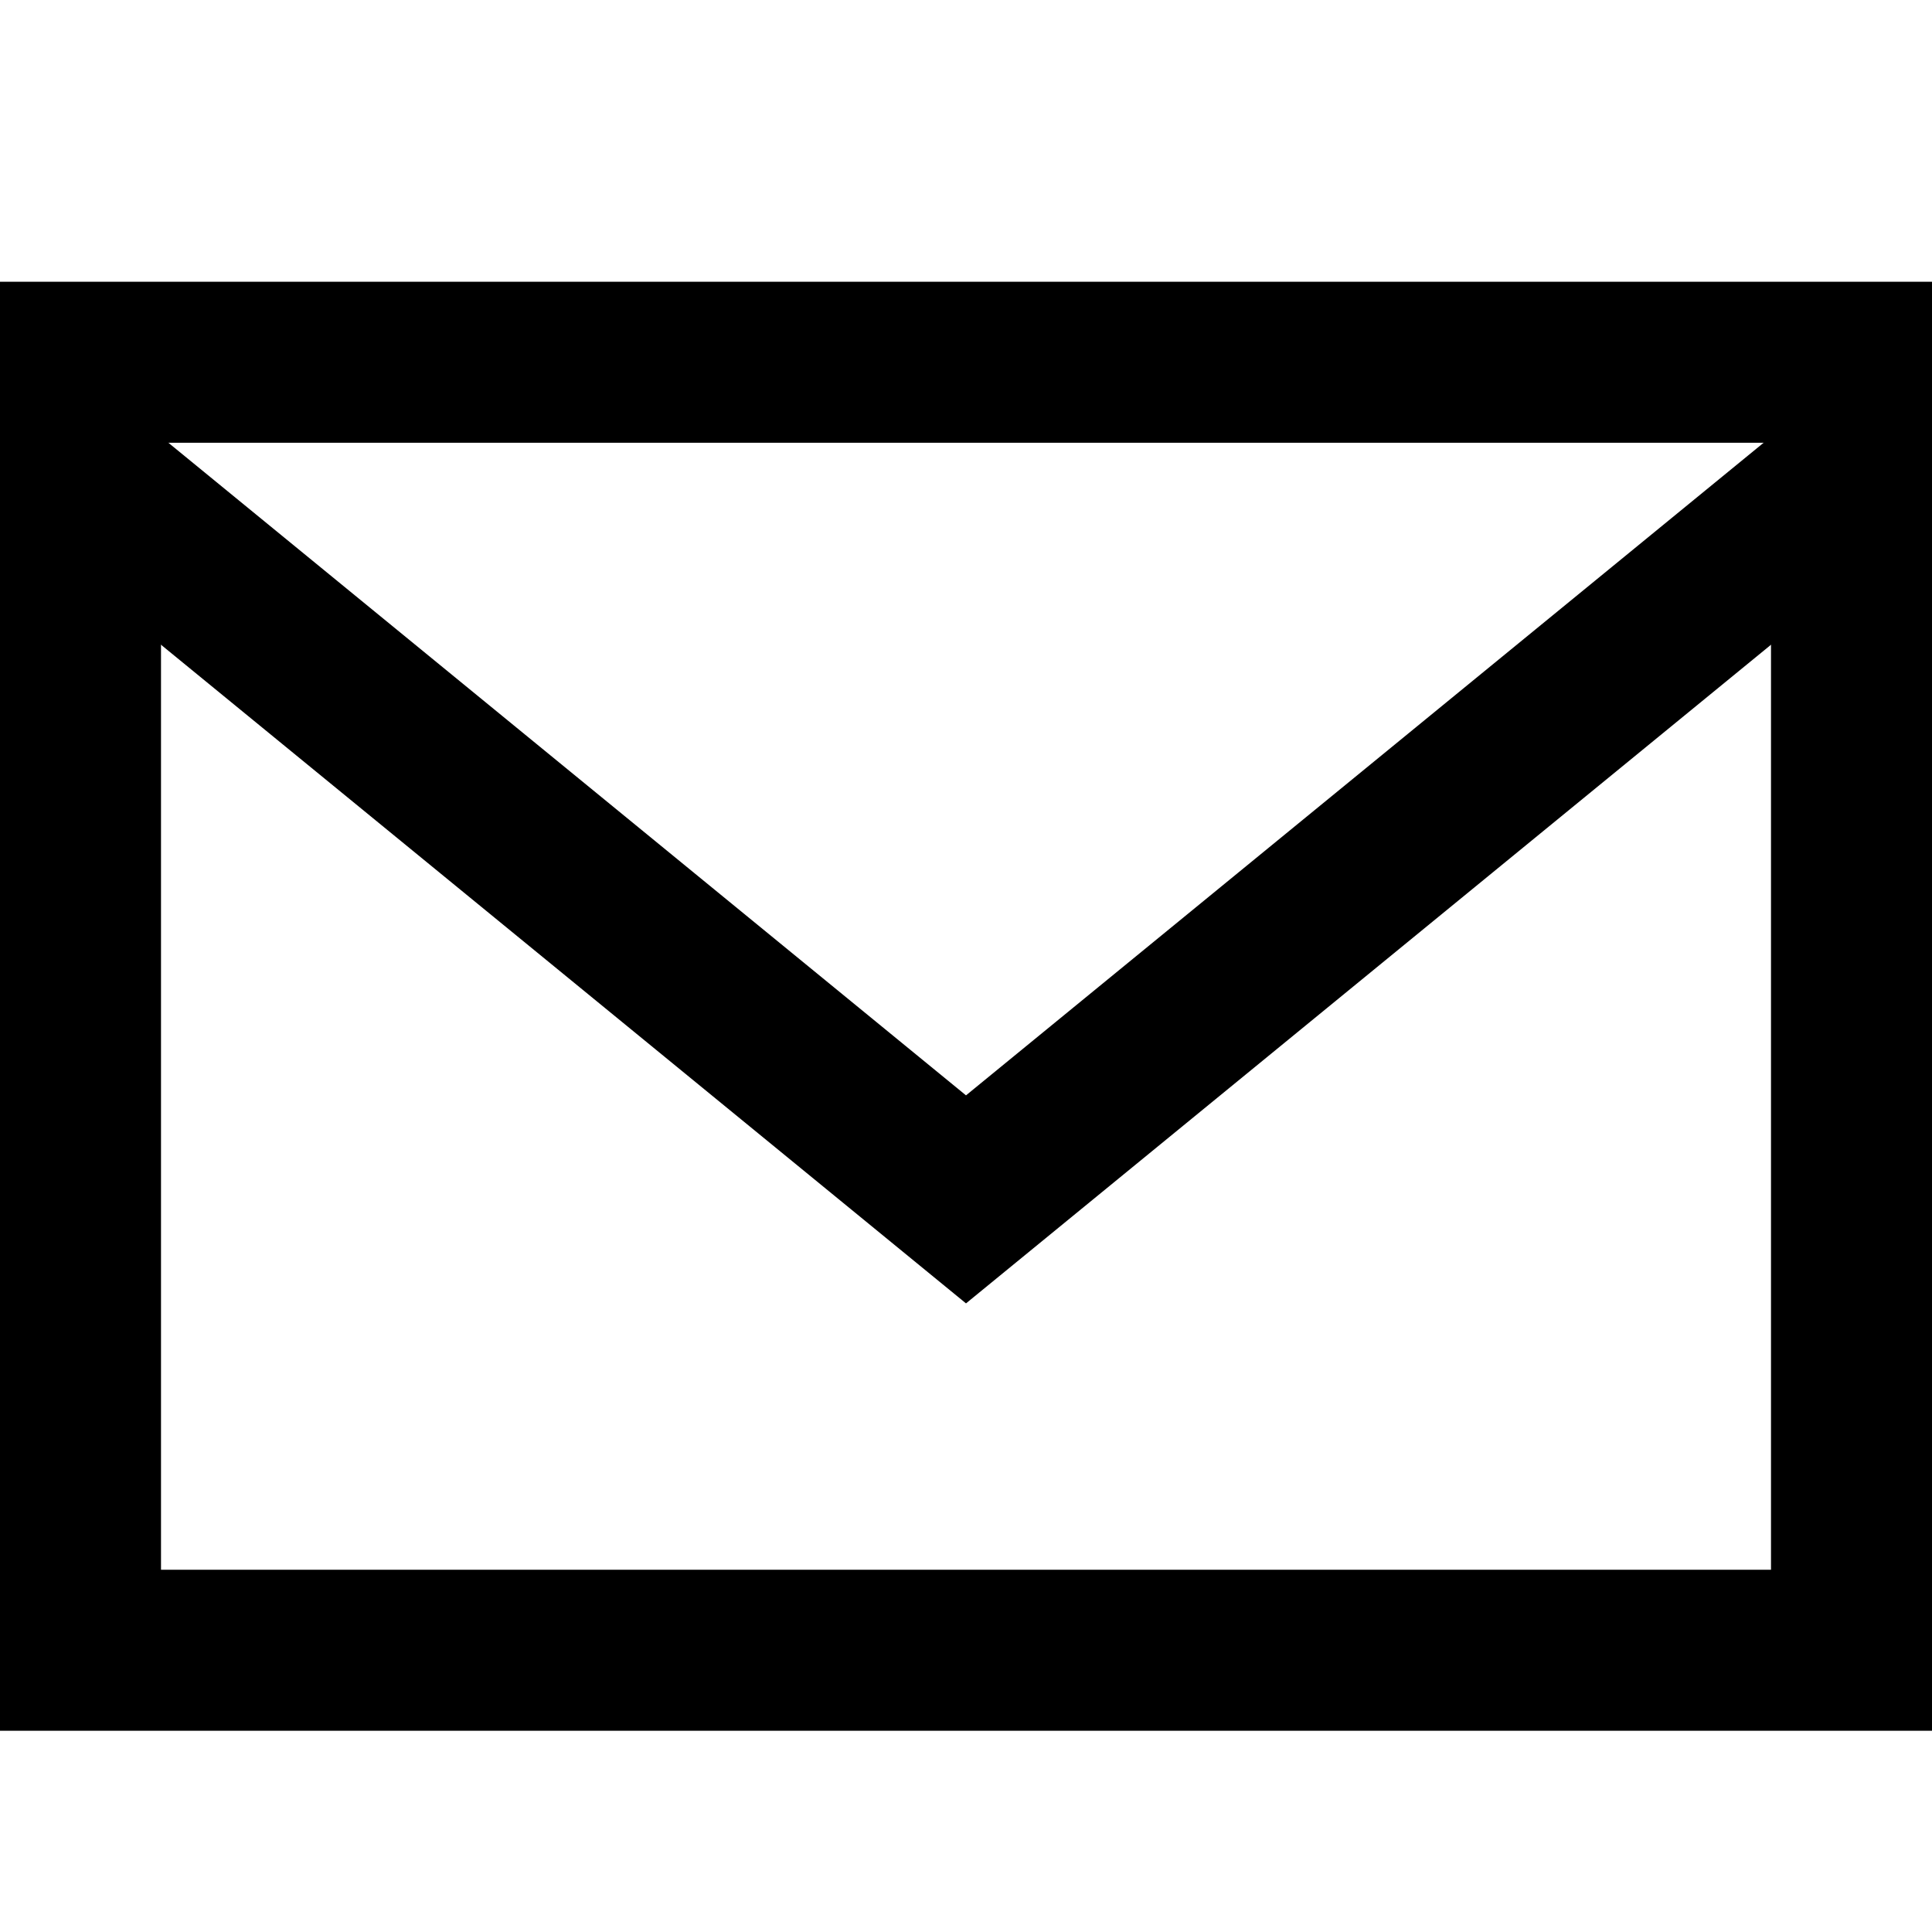
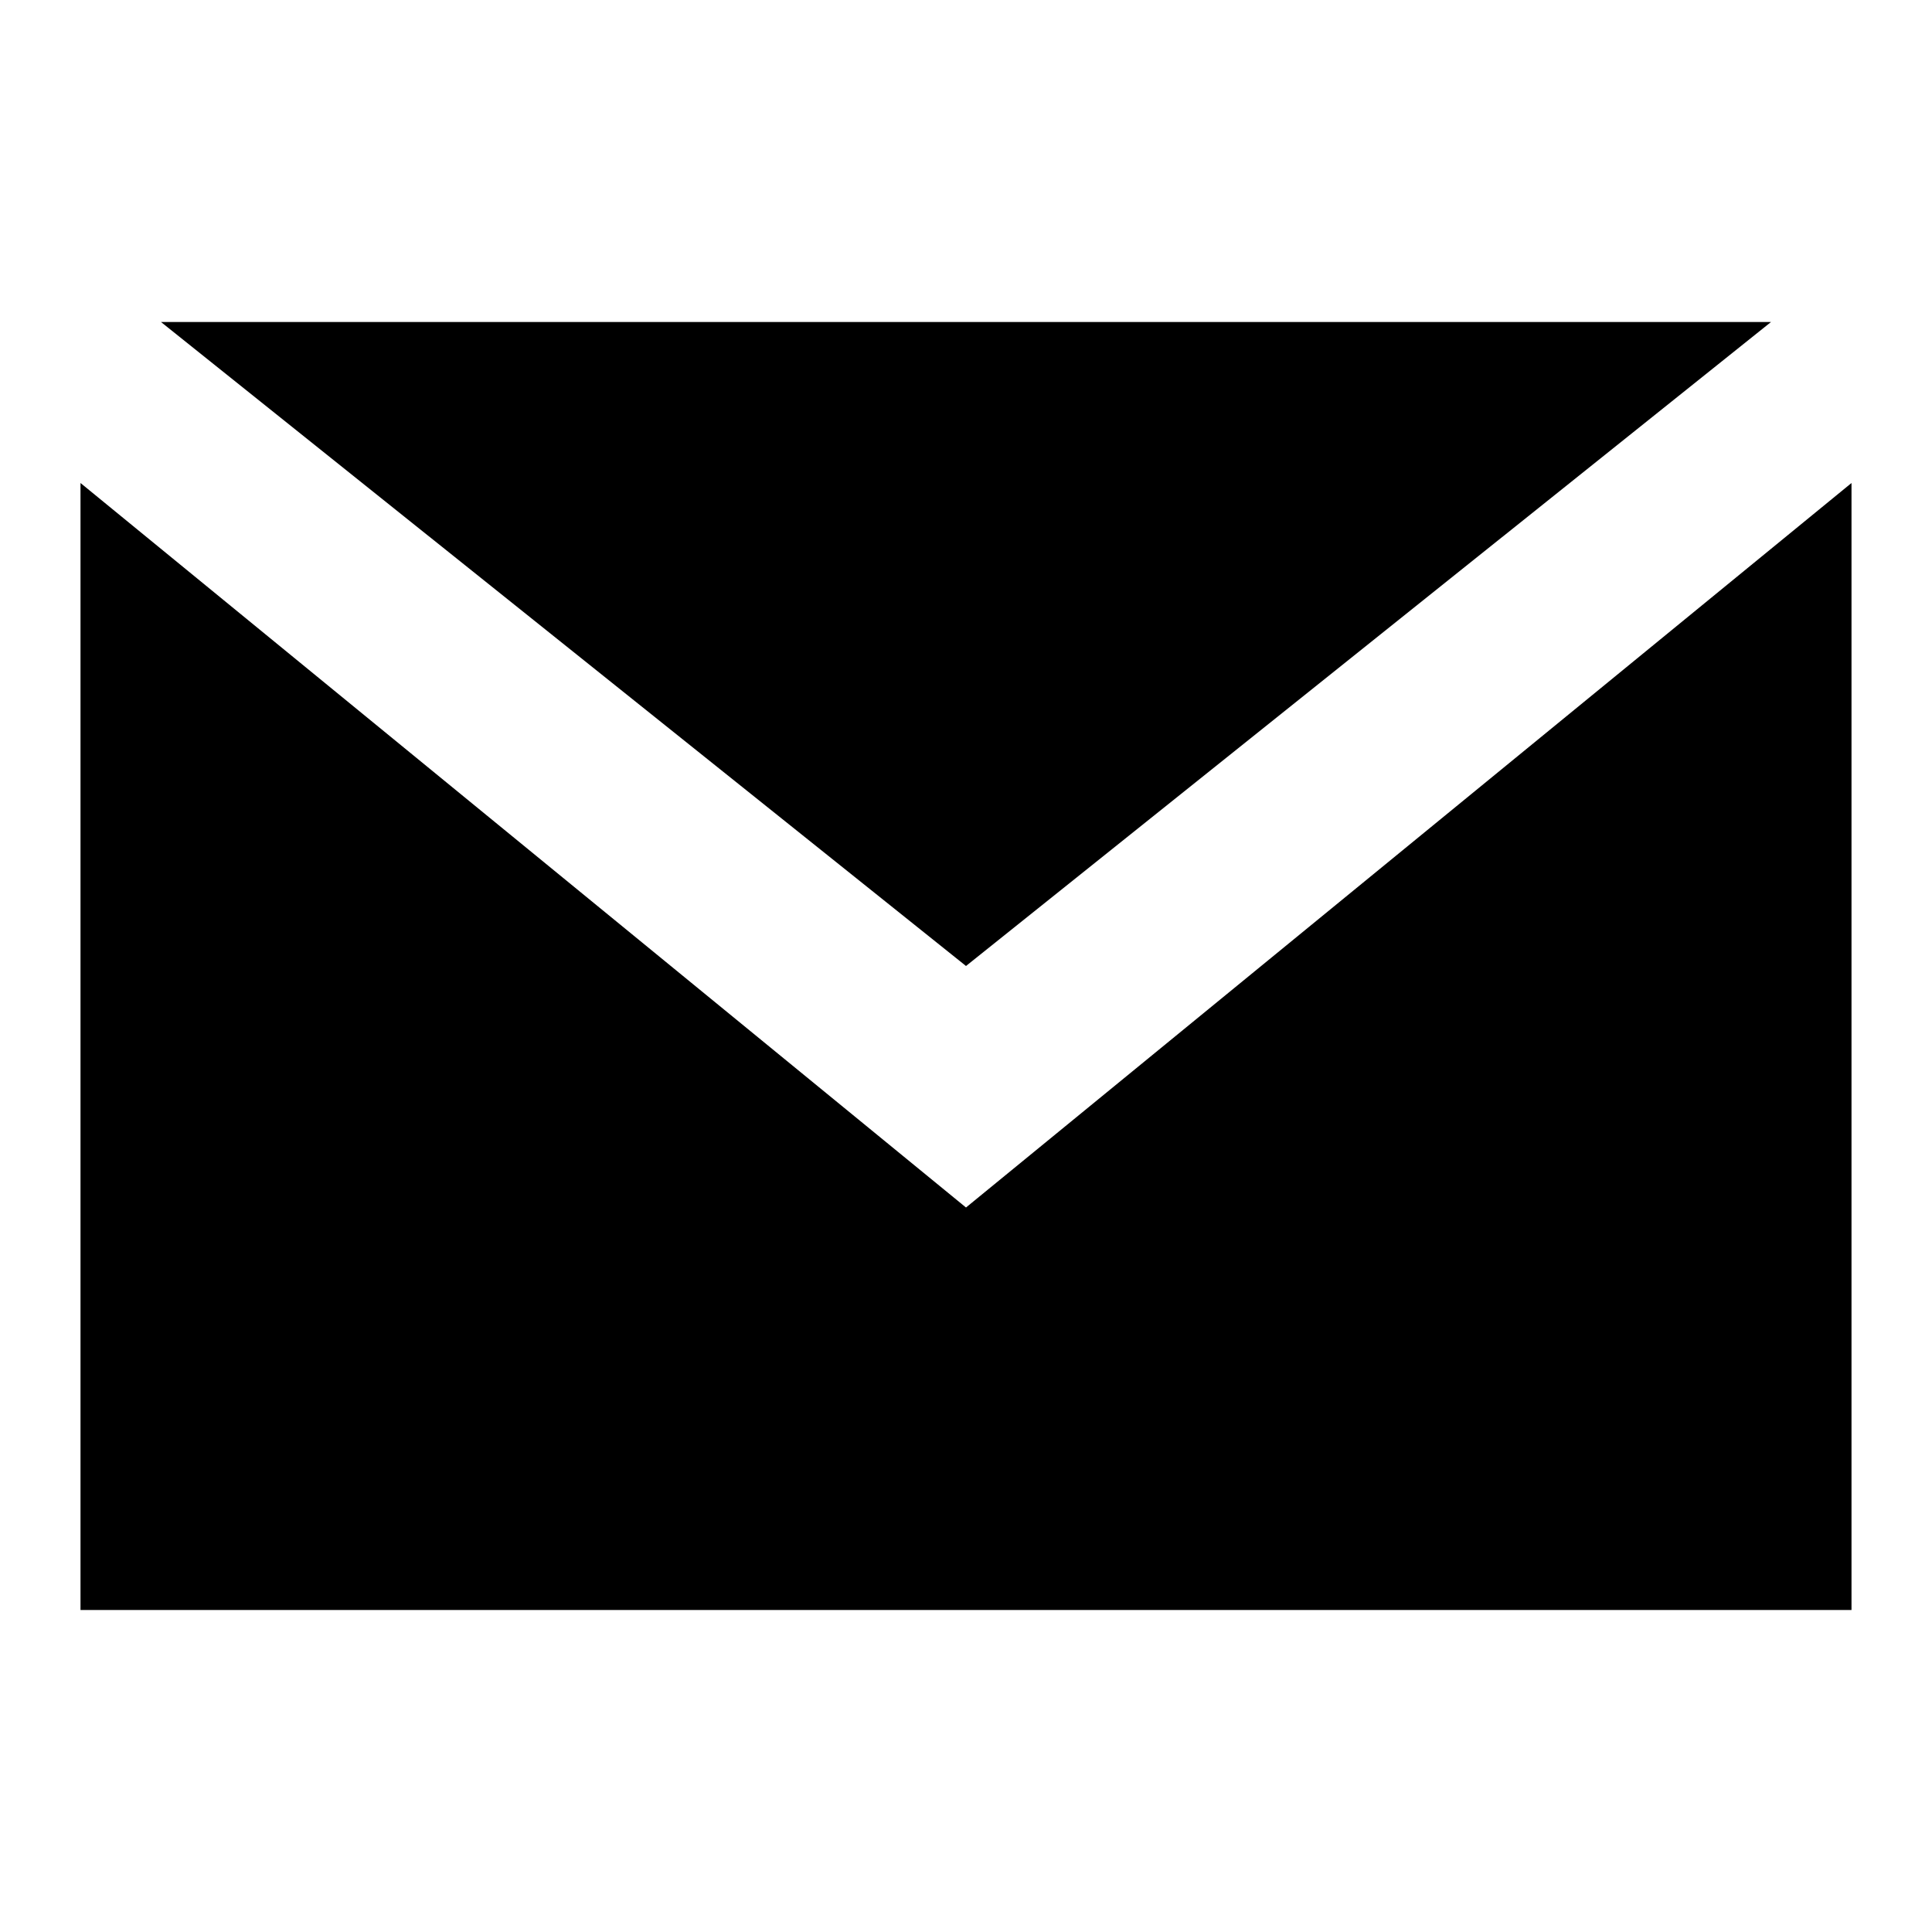
- <svg xmlns="http://www.w3.org/2000/svg" version="1.1" id="XMLID_7_" x="0px" y="0px" viewBox="0 0 24 24" enable-background="new 0 0 24 24" xml:space="preserve">
-   <g id="social-email">
-     <rect id="_x2E_svg_306_" x="0" y="0" fill="none" width="24" height="24" />
-     <path fill="none" stroke="#000000" stroke-width="2" stroke-miterlimit="10" d="M23,20.5H1v-16h22V20.5z" />
-     <polyline fill="none" stroke="#000000" stroke-width="2" stroke-miterlimit="10" points="1,5.899 12,14.899 23,5.899  " />
+ <svg xmlns="http://www.w3.org/2000/svg" width="24px" height="24px" viewBox="0 0 24 24" version="1.1">
+   <defs />
+   <g id="Page-1" stroke="none" stroke-width="1" fill="none" fill-rule="evenodd">
+     <g id="mail-option-24" fill="#000000">
+       <path d="M23,20 L23,6 L12,15 L1,6 L1,20 L23,20 Z M12,12 L22,4 L2,4 L12,12 Z" id="envelope" />
+     </g>
  </g>
</svg>
